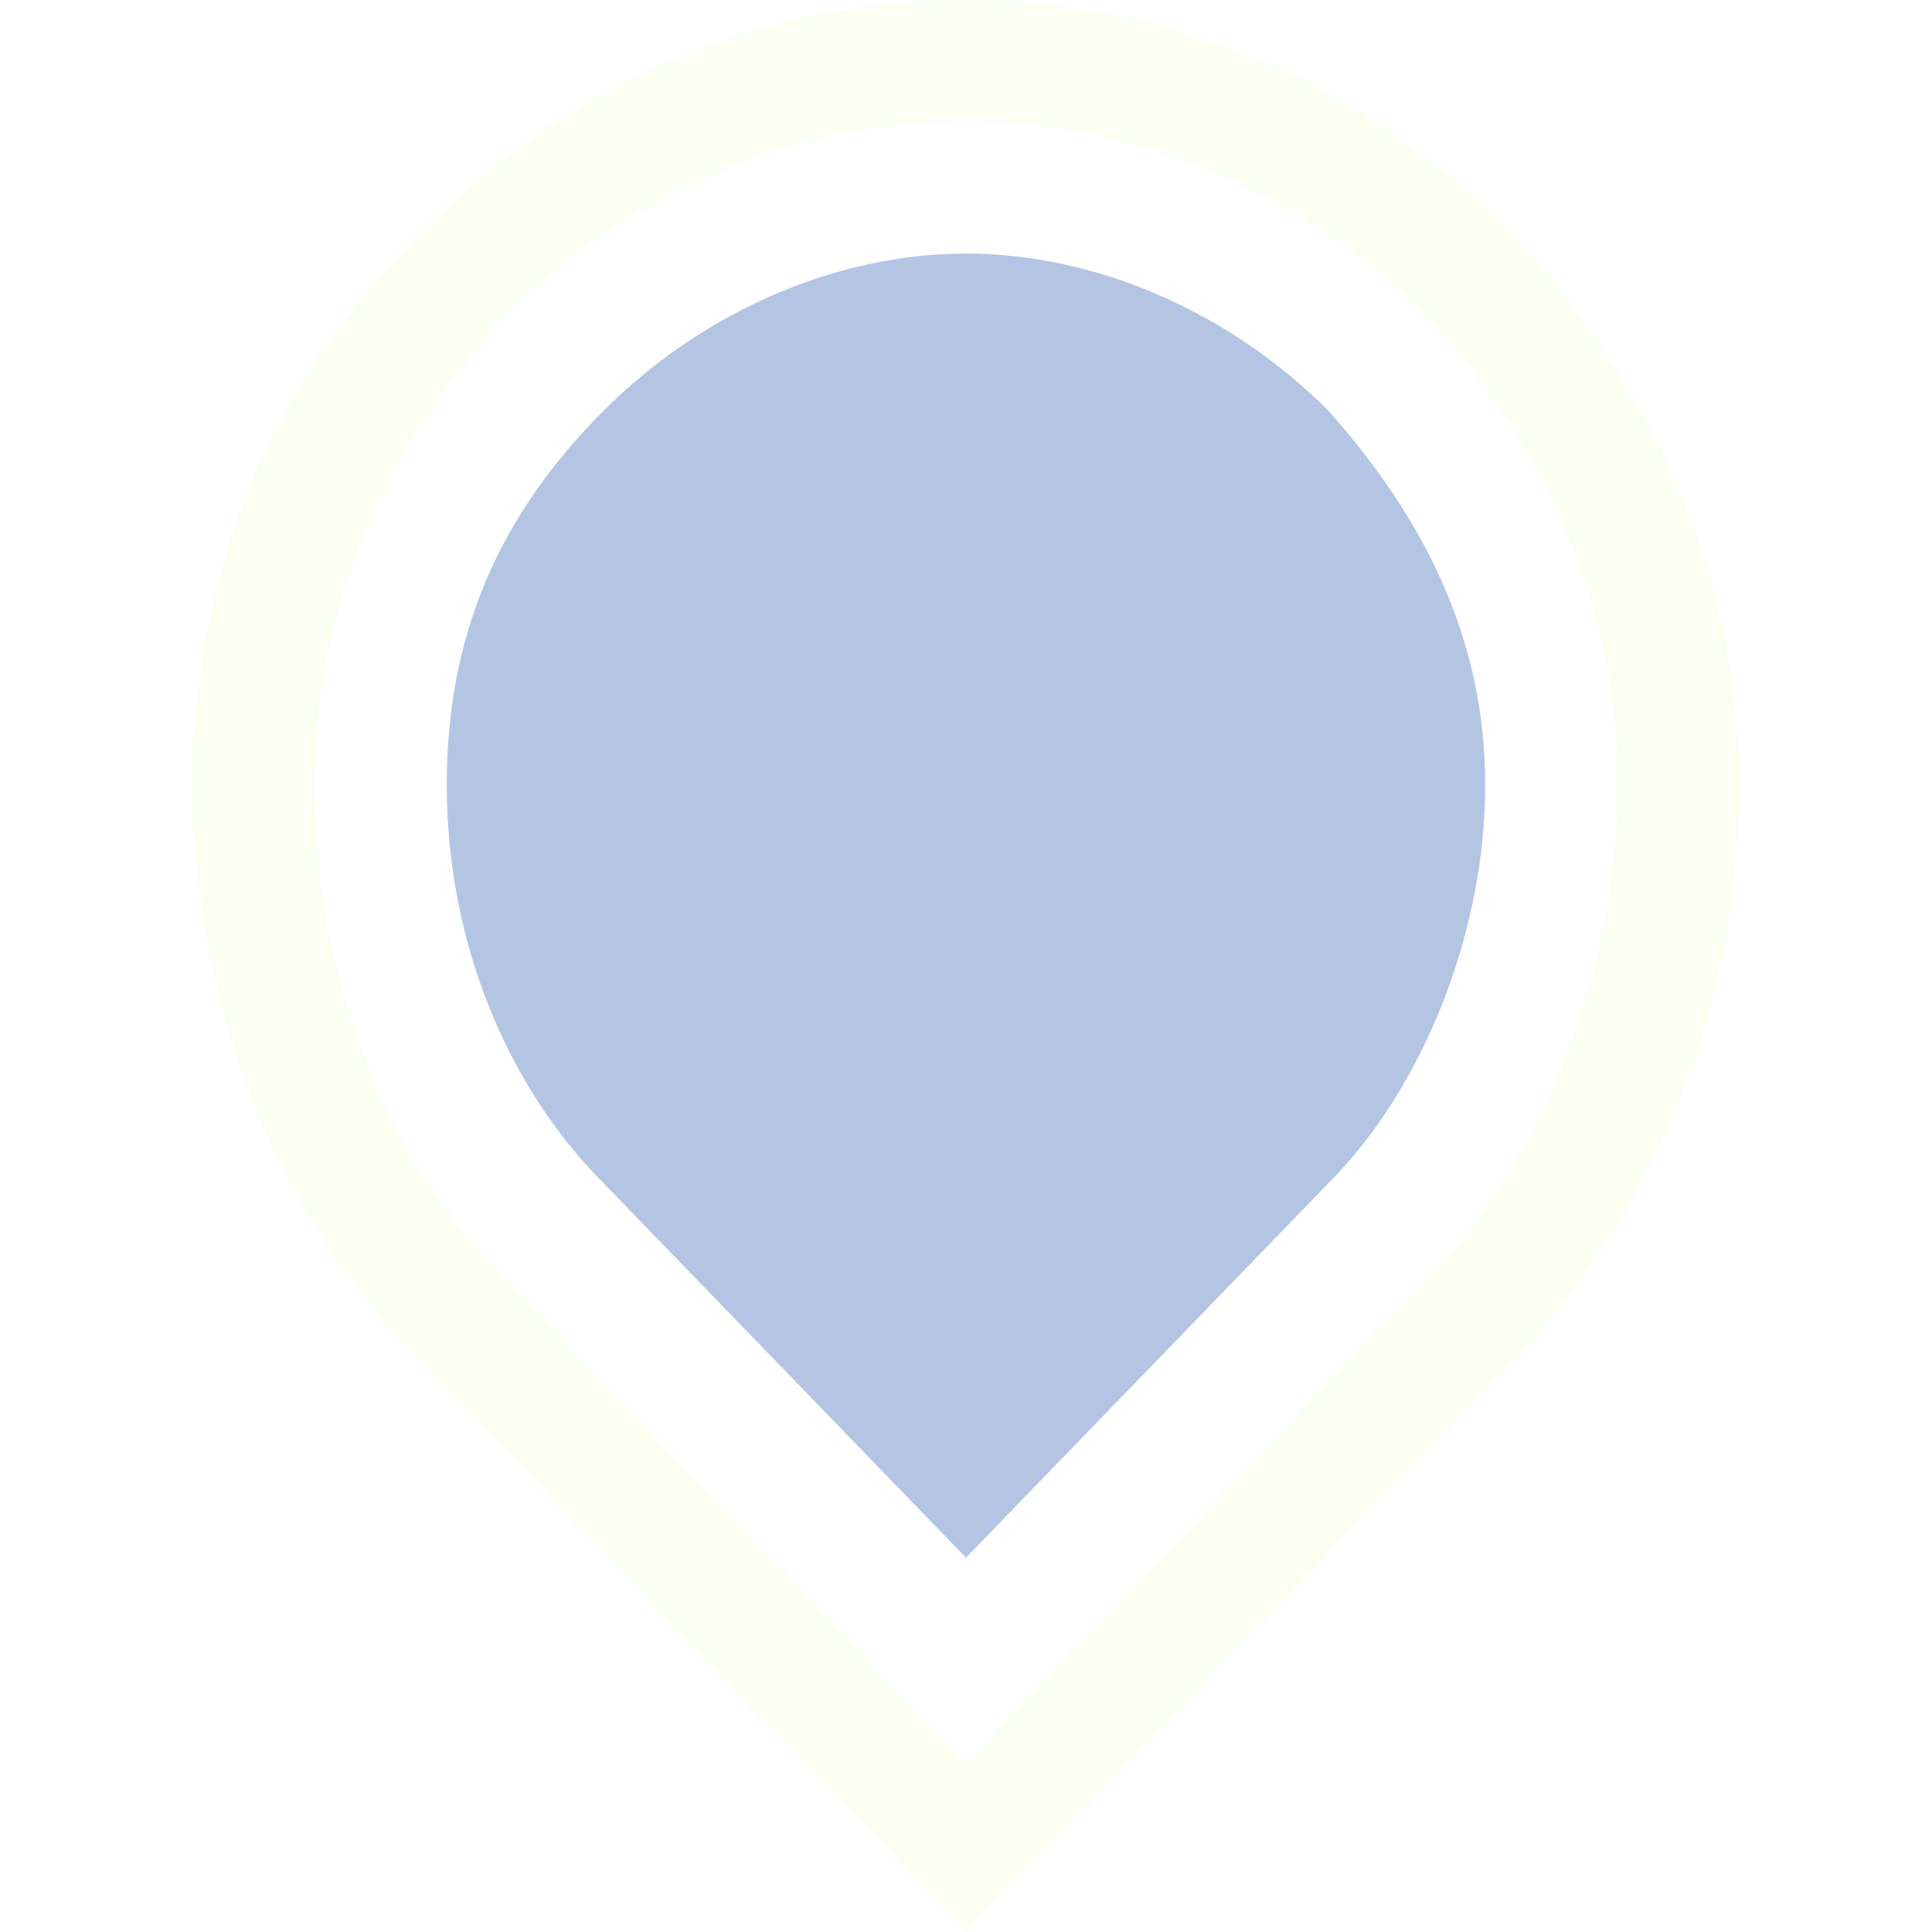
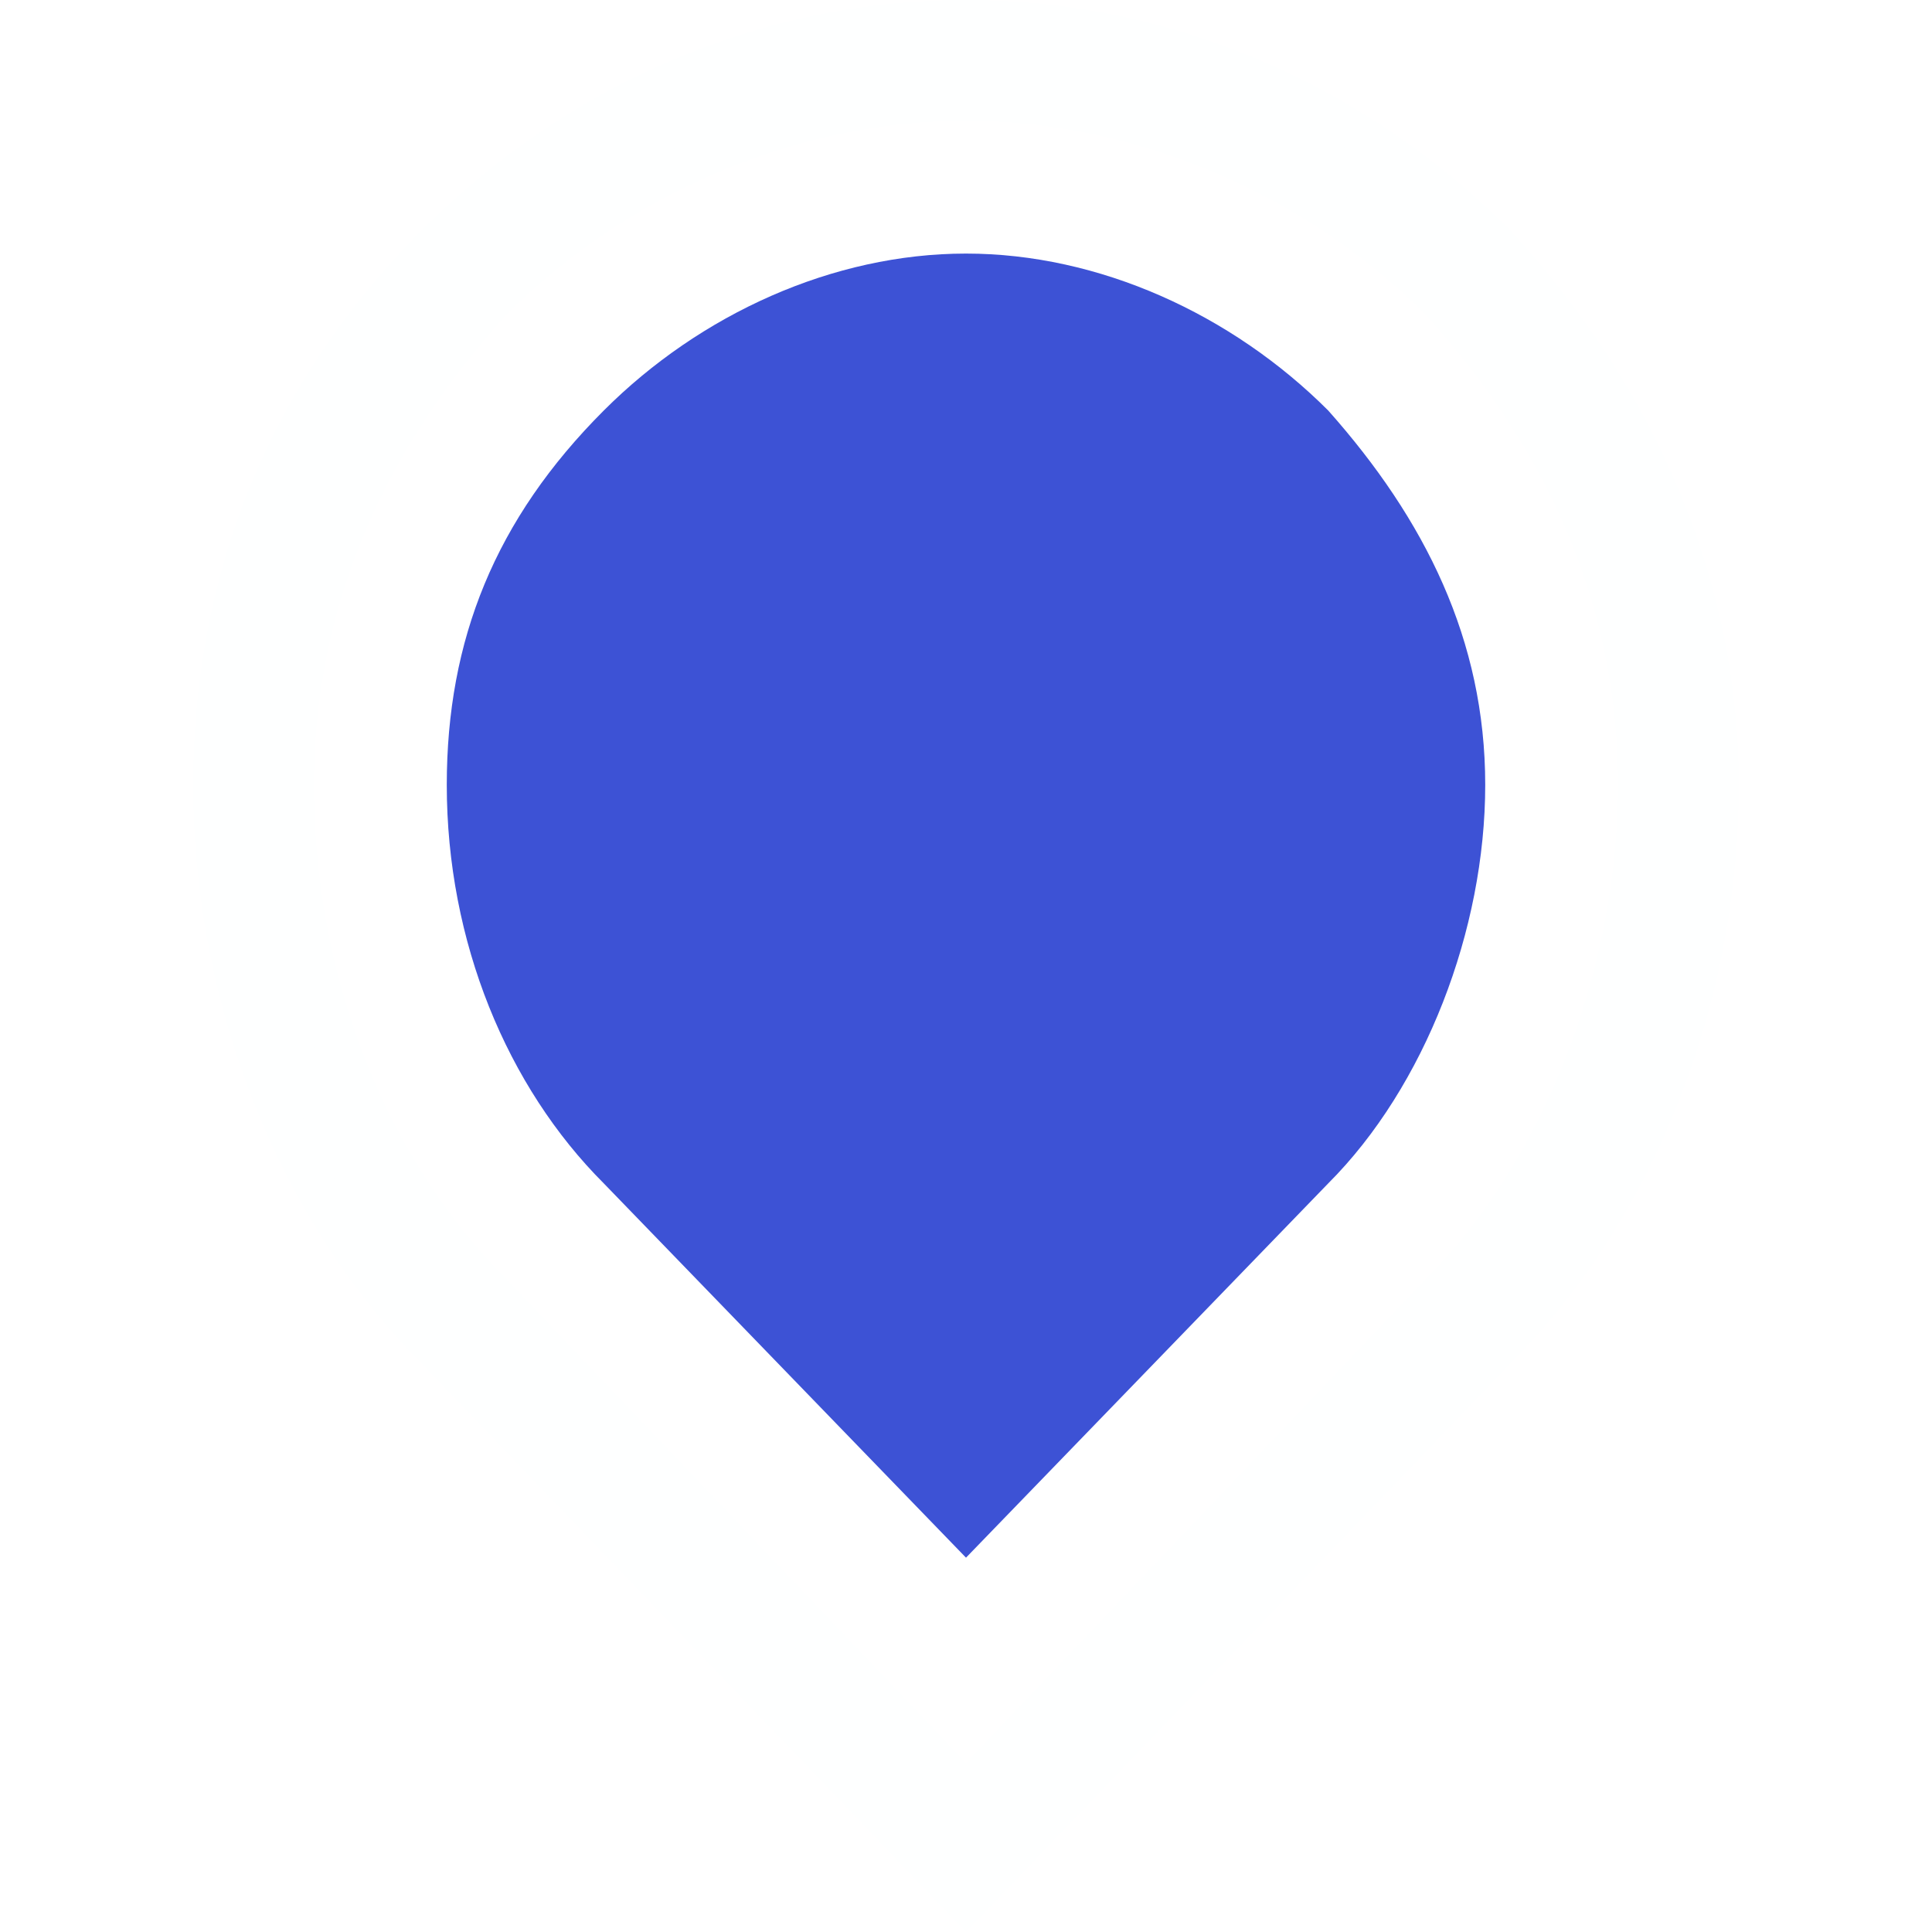
<svg xmlns="http://www.w3.org/2000/svg" version="1.1" x="0px" y="0px" viewBox="0 0 16 16" xml:space="preserve">
-   <path fill="#b4c5e4" class="path1" d="M8 2.1c1.1 0 2.2 0.5 3 1.3 0.8 0.9 1.3 1.9 1.3 3.1s-0.5 2.5-1.3 3.3l-3 3.1-3-3.1c-0.8-0.8-1.3-2-1.3-3.3 0-1.2 0.4-2.2 1.3-3.1 0.8-0.8 1.9-1.3 3-1.3z" />
-   <path fill="#fbfff1" class="path2" d="M8 15.8l-4.4-4.6c-1.2-1.2-1.9-2.9-1.9-4.7 0-1.7 0.6-3.2 1.8-4.5 1.3-1.2 2.8-1.8 4.5-1.8s3.2 0.7 4.4 1.9c1.2 1.2 1.8 2.8 1.8 4.5s-0.7 3.5-1.8 4.7l-4.4 4.5zM4 10.7l4 4.1 3.9-4.1c1-1.1 1.6-2.6 1.6-4.2 0-1.5-0.6-2.9-1.6-4s-2.4-1.7-3.9-1.7-2.9 0.6-4 1.7c-1 1.1-1.6 2.5-1.6 4 0 1.6 0.6 3.2 1.6 4.2v0z" />
-   <path fill="#fbfff1" class="path3" d="M8 16l-4.5-4.7c-1.2-1.2-1.9-3-1.9-4.8 0-1.7 0.6-3.3 1.9-4.6 1.2-1.2 2.8-1.9 4.5-1.9s3.3 0.7 4.5 1.9c1.2 1.3 1.9 2.9 1.9 4.6 0 1.8-0.7 3.6-1.9 4.8l-4.5 4.7zM8 0.3c-1.6 0-3.2 0.7-4.3 1.9-1.2 1.2-1.8 2.7-1.8 4.3 0 1.7 0.7 3.4 1.8 4.5l4.3 4.5 4.3-4.5c1.1-1.2 1.8-2.9 1.8-4.5s-0.6-3.1-1.8-4.4c-1.2-1.1-2.7-1.8-4.3-1.8zM8 15.1l-4.1-4.2c-1-1.2-1.7-2.8-1.7-4.4s0.6-3 1.7-4.1c1.1-1.1 2.6-1.7 4.1-1.7s3 0.6 4.1 1.7c1.1 1.1 1.7 2.6 1.7 4.1 0 1.6-0.6 3.2-1.7 4.3l-4.1 4.3zM4.2 10.6l3.8 4 3.8-4c1-1 1.6-2.6 1.6-4.1s-0.6-2.8-1.6-3.9c-1-1-2.4-1.6-3.8-1.6s-2.8 0.6-3.8 1.6c-1 1.1-1.6 2.4-1.6 3.9 0 1.6 0.6 3.1 1.6 4.1v0z" />
+   <path fill="#3D52D5" class="path1" d="M8 2.1c1.1 0 2.2 0.5 3 1.3 0.8 0.9 1.3 1.9 1.3 3.1s-0.5 2.5-1.3 3.3l-3 3.1-3-3.1c-0.8-0.8-1.3-2-1.3-3.3 0-1.2 0.4-2.2 1.3-3.1 0.8-0.8 1.9-1.3 3-1.3z" />
+   <path fill="#feffff" class="path2" d="M8 15.8l-4.4-4.6c-1.2-1.2-1.9-2.9-1.9-4.7 0-1.7 0.6-3.2 1.8-4.5 1.3-1.2 2.8-1.8 4.5-1.8s3.2 0.7 4.4 1.9c1.2 1.2 1.8 2.8 1.8 4.5s-0.7 3.5-1.8 4.7l-4.4 4.5zM4 10.7l4 4.1 3.9-4.1c1-1.1 1.6-2.6 1.6-4.2 0-1.5-0.6-2.9-1.6-4s-2.4-1.7-3.9-1.7-2.9 0.6-4 1.7c-1 1.1-1.6 2.5-1.6 4 0 1.6 0.6 3.2 1.6 4.2v0z" />
+   <path fill="#feffff" class="path3" d="M8 16l-4.5-4.7c-1.2-1.2-1.9-3-1.9-4.8 0-1.7 0.6-3.3 1.9-4.6 1.2-1.2 2.8-1.9 4.5-1.9s3.3 0.7 4.5 1.9c1.2 1.3 1.9 2.9 1.9 4.6 0 1.8-0.7 3.6-1.9 4.8l-4.5 4.7zM8 0.3c-1.6 0-3.2 0.7-4.3 1.9-1.2 1.2-1.8 2.7-1.8 4.3 0 1.7 0.7 3.4 1.8 4.5l4.3 4.5 4.3-4.5c1.1-1.2 1.8-2.9 1.8-4.5s-0.6-3.1-1.8-4.4c-1.2-1.1-2.7-1.8-4.3-1.8zM8 15.1l-4.1-4.2c-1-1.2-1.7-2.8-1.7-4.4s0.6-3 1.7-4.1c1.1-1.1 2.6-1.7 4.1-1.7s3 0.6 4.1 1.7c1.1 1.1 1.7 2.6 1.7 4.1 0 1.6-0.6 3.2-1.7 4.3l-4.1 4.3zM4.2 10.6l3.8 4 3.8-4c1-1 1.6-2.6 1.6-4.1s-0.6-2.8-1.6-3.9c-1-1-2.4-1.6-3.8-1.6s-2.8 0.6-3.8 1.6c-1 1.1-1.6 2.4-1.6 3.9 0 1.6 0.6 3.1 1.6 4.1v0z" />
</svg>
